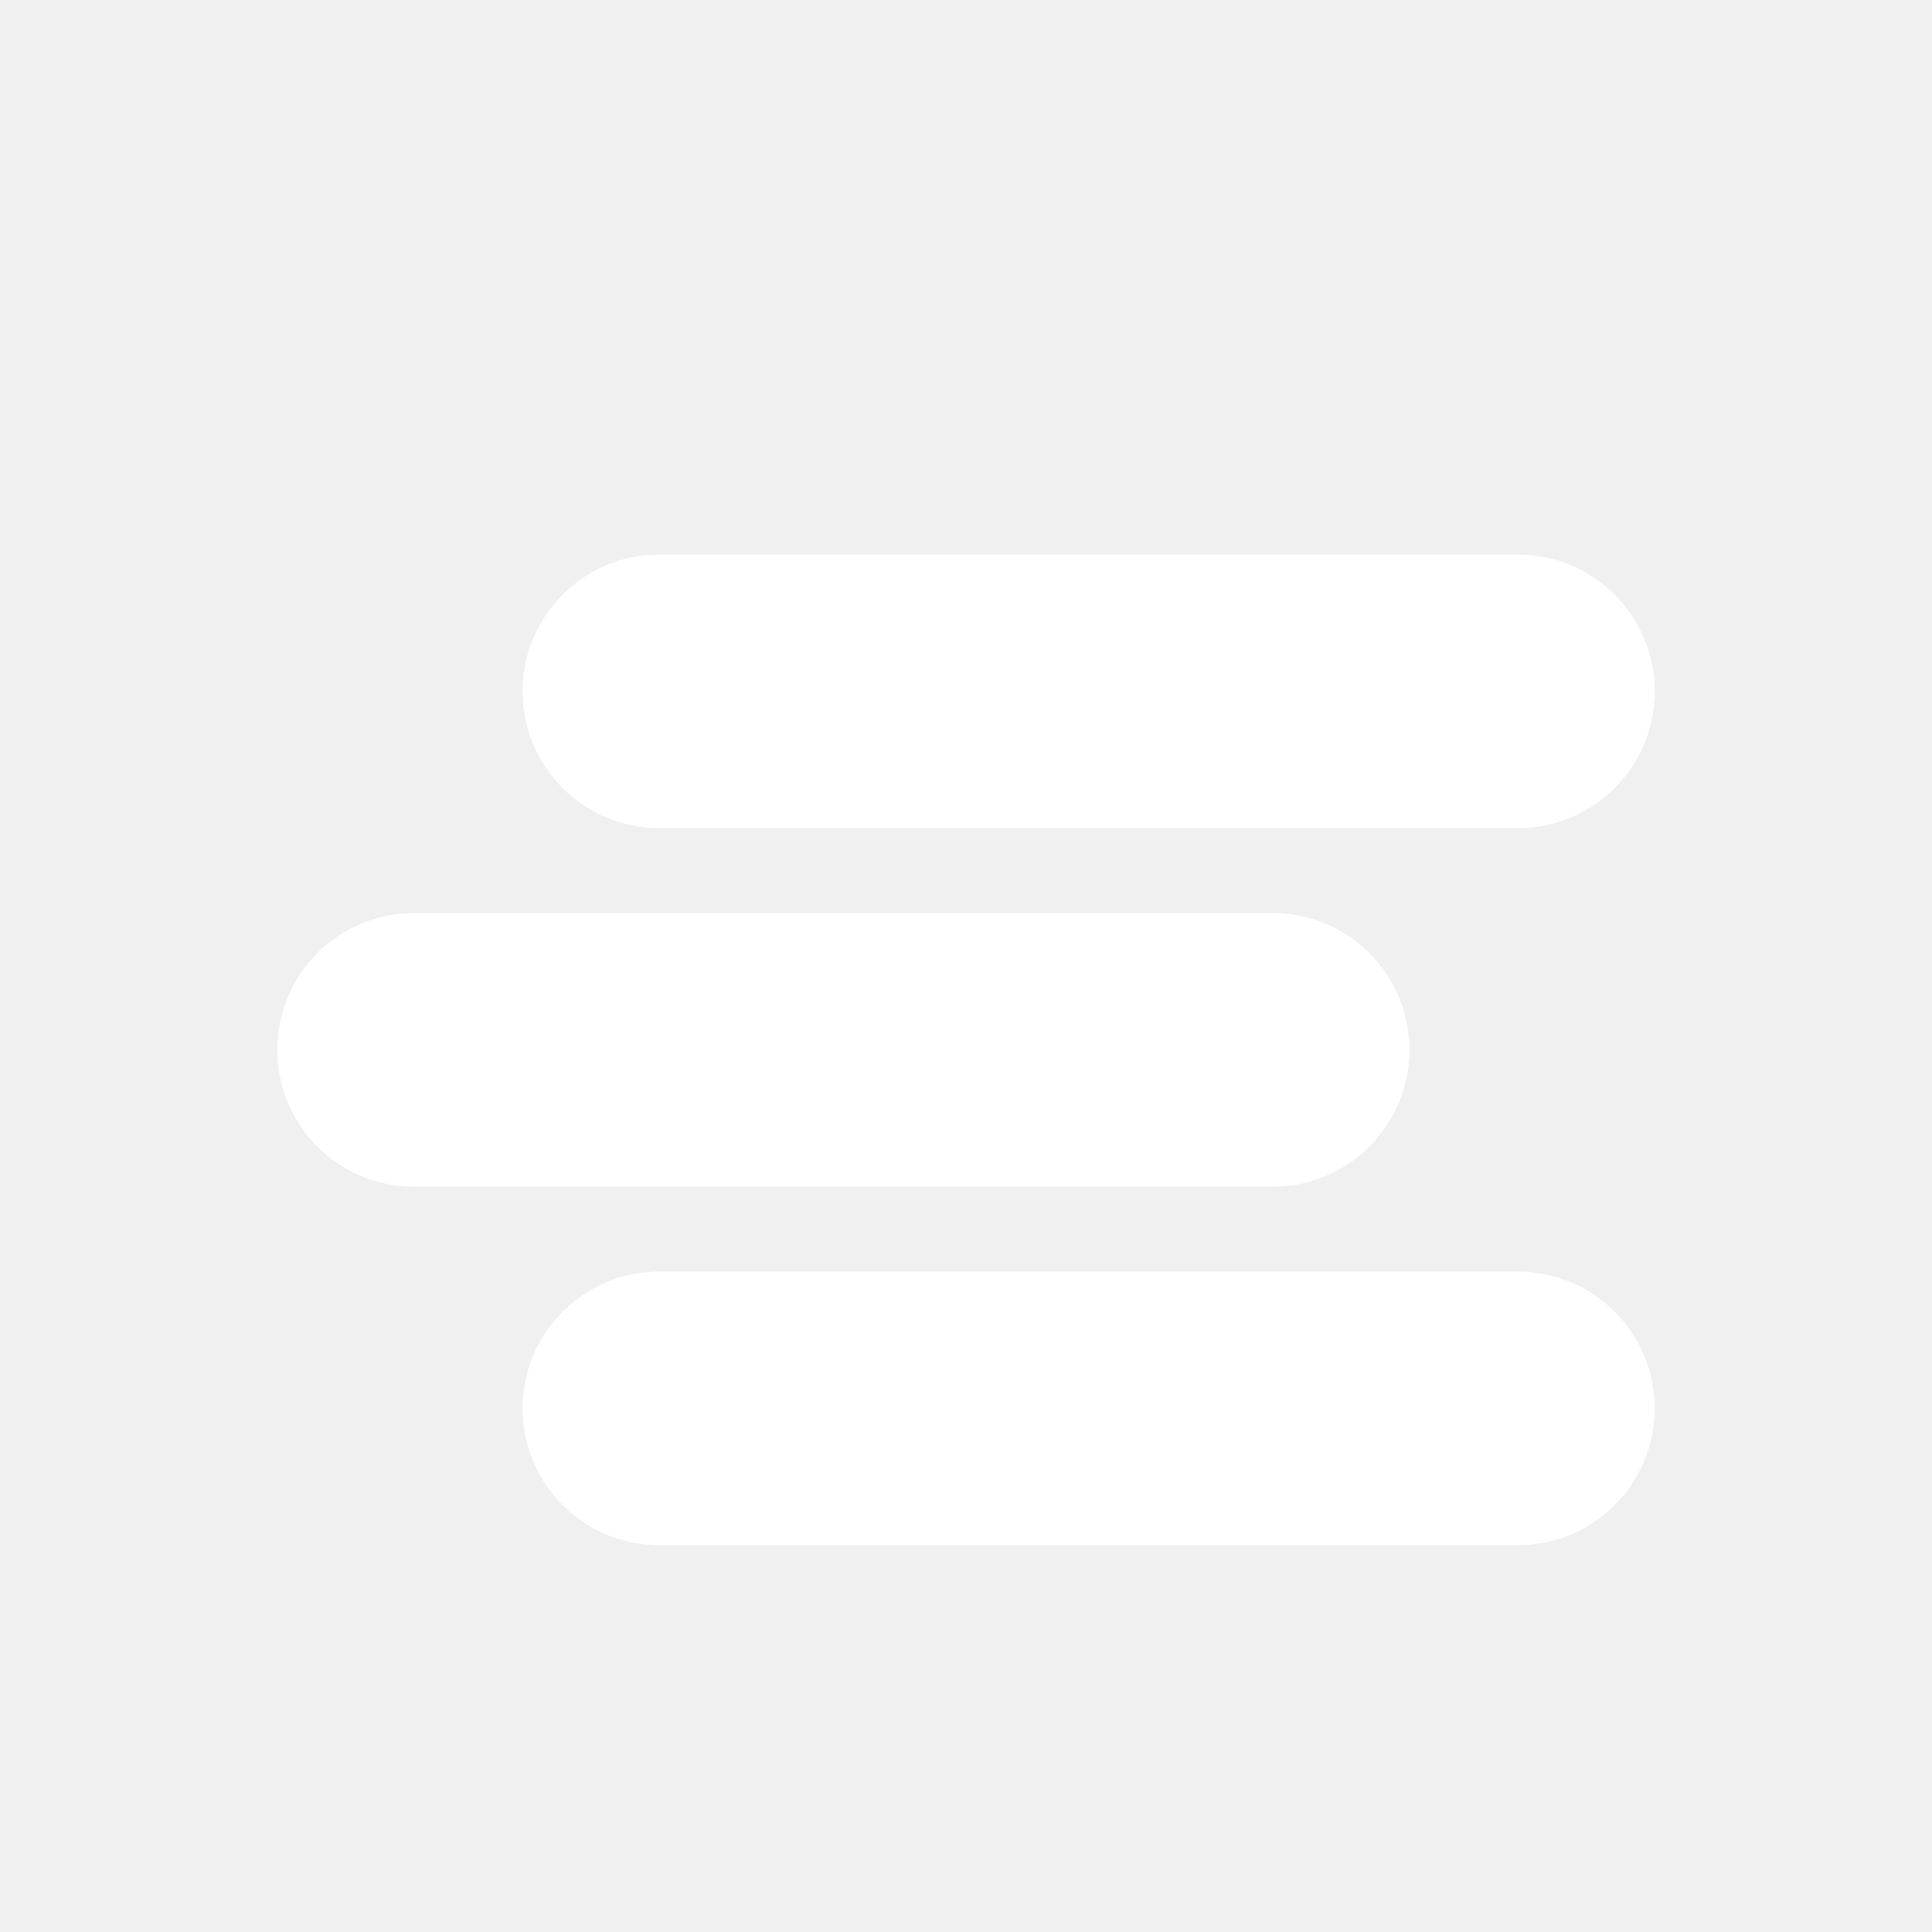
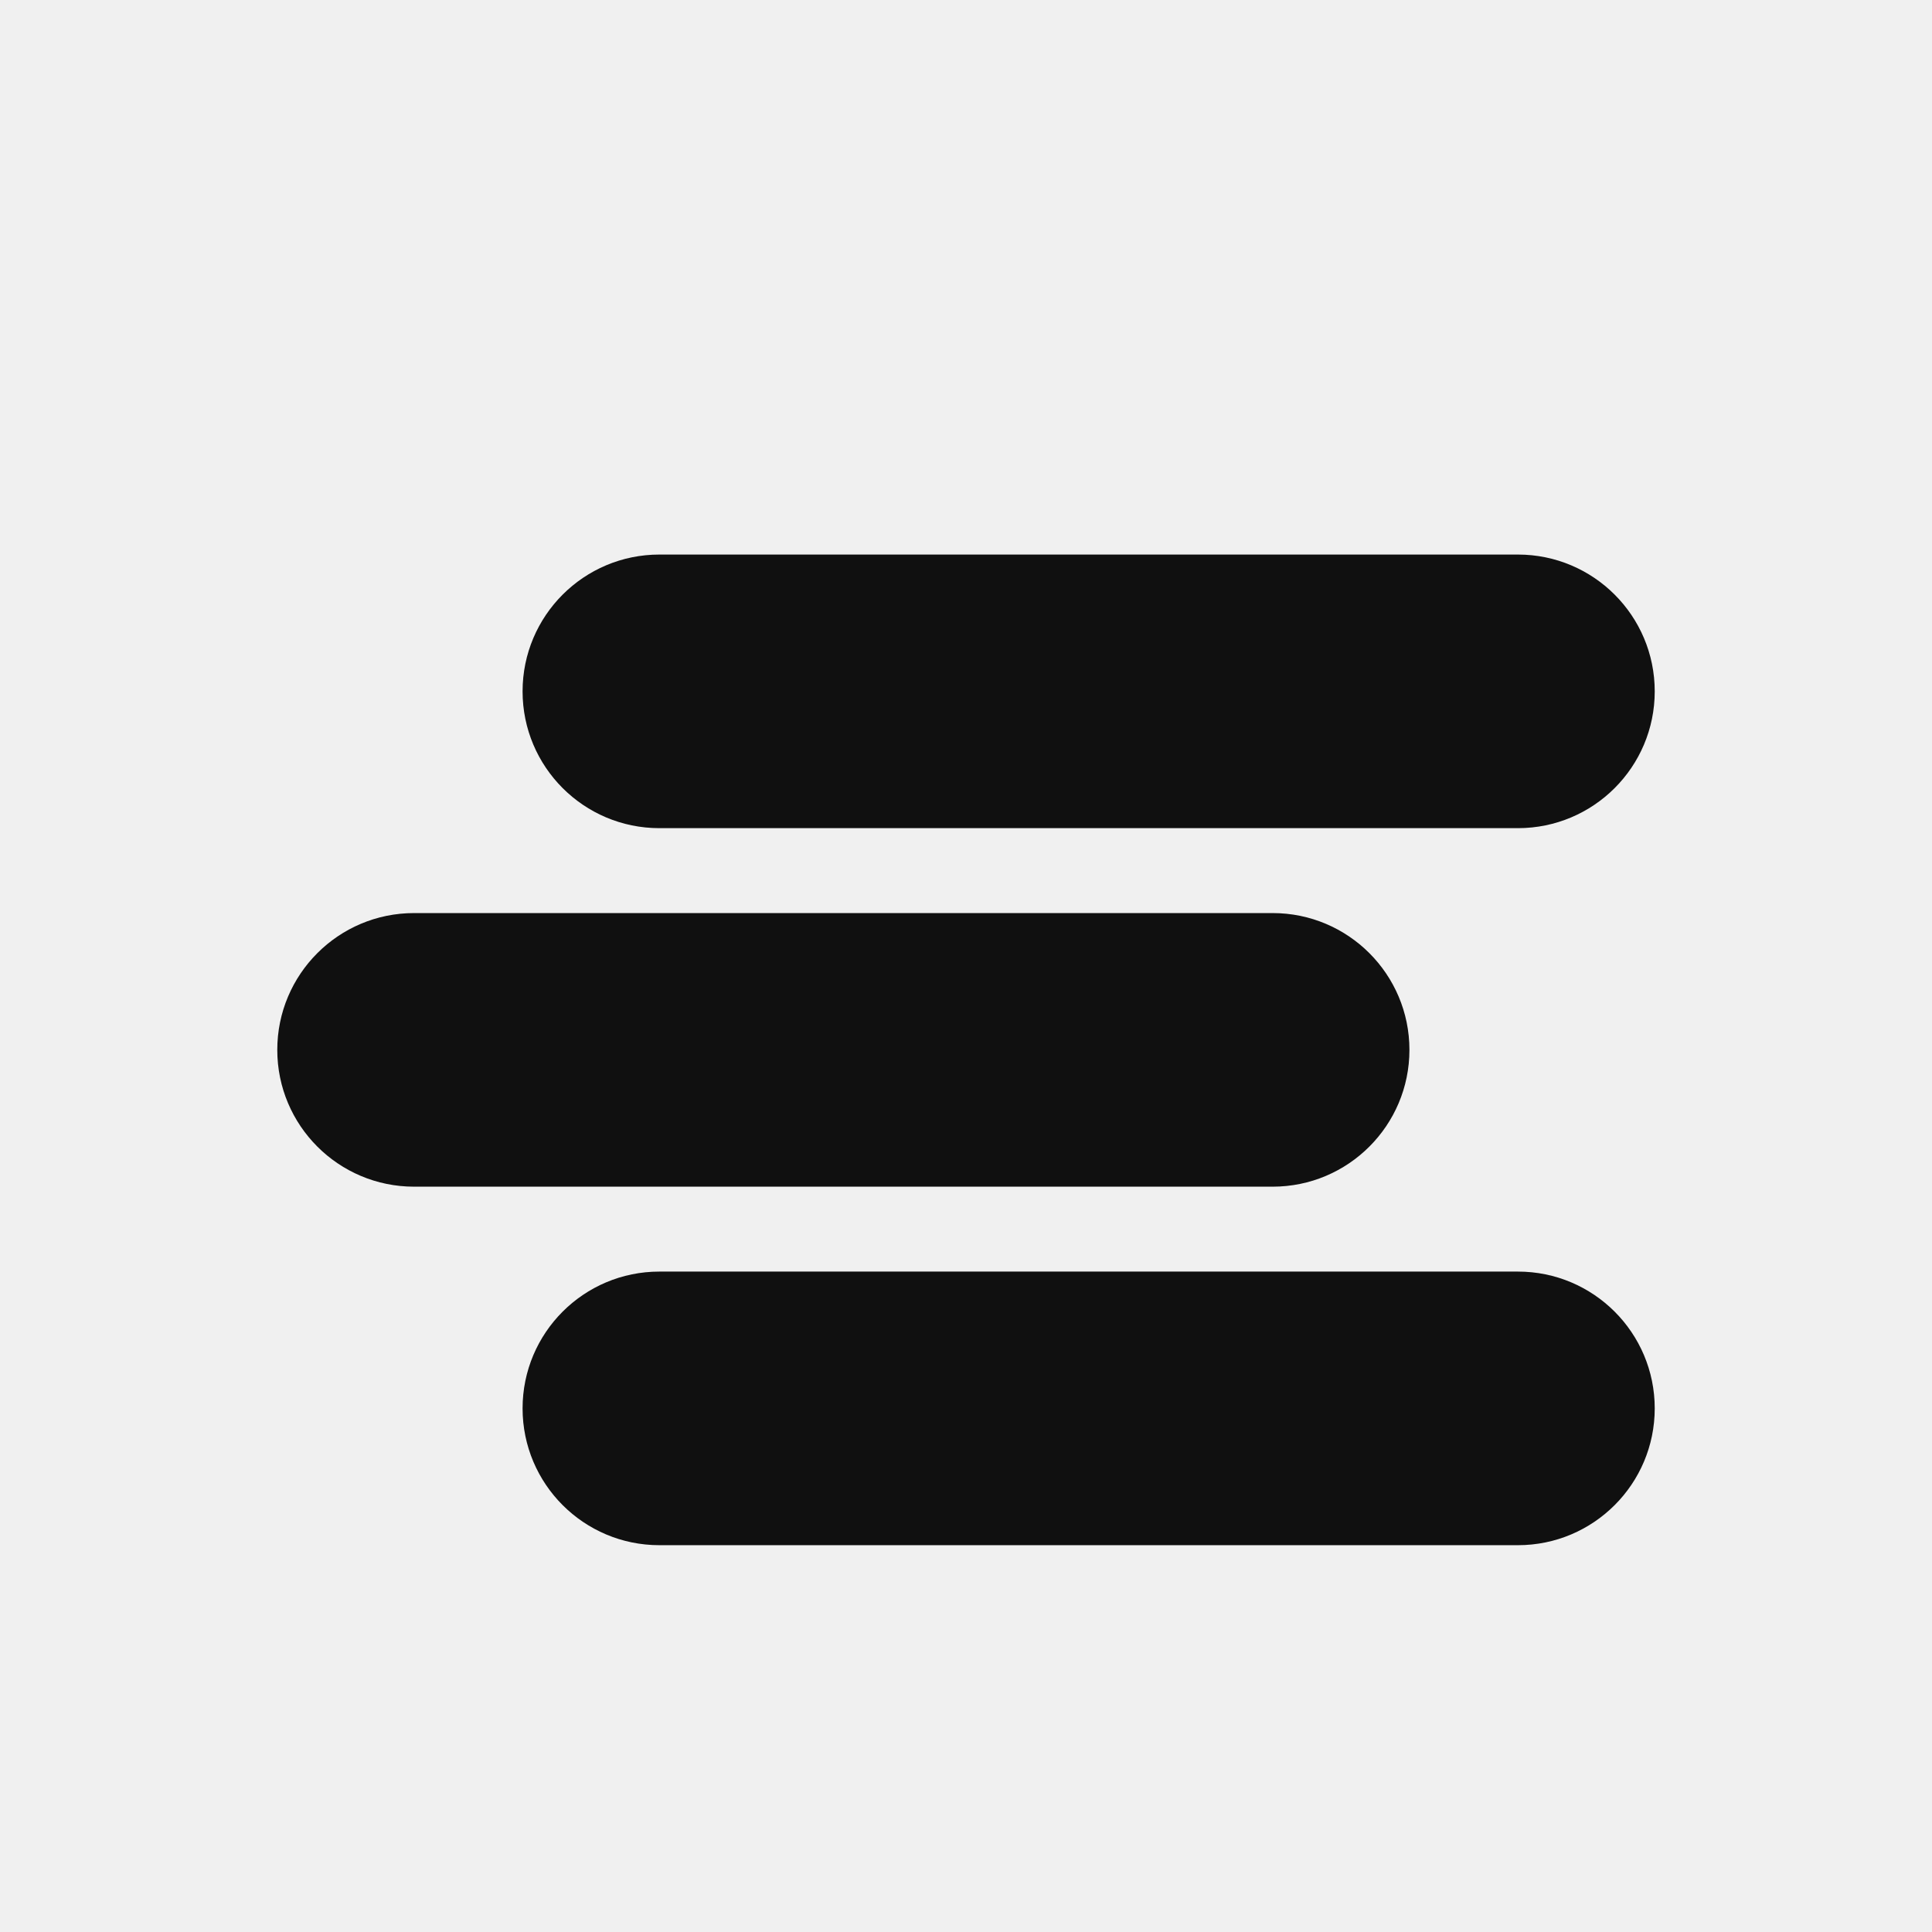
<svg xmlns="http://www.w3.org/2000/svg" width="432" height="432" viewBox="0 0 432 432" role="img" aria-labelledby="title">
  <rect width="432" height="432" fill="none" />
  <g transform="translate(62 124) scale(0.5274)">
-     <rect x="104" y="0" width="480" height="116" rx="58" fill="#FFFFFF" />
-     <rect x="0" y="152" width="480" height="116" rx="58" fill="#FFFFFF" />
-     <rect x="104" y="304" width="480" height="116" rx="58" fill="#FFFFFF" />
+     <rect x="104" y="0" width="480" height="116" rx="58" fill="#101010" />
+     <rect x="0" y="152" width="480" height="116" rx="58" fill="#101010" />
+     <rect x="104" y="304" width="480" height="116" rx="58" fill="#101010" />
  </g>
</svg>
